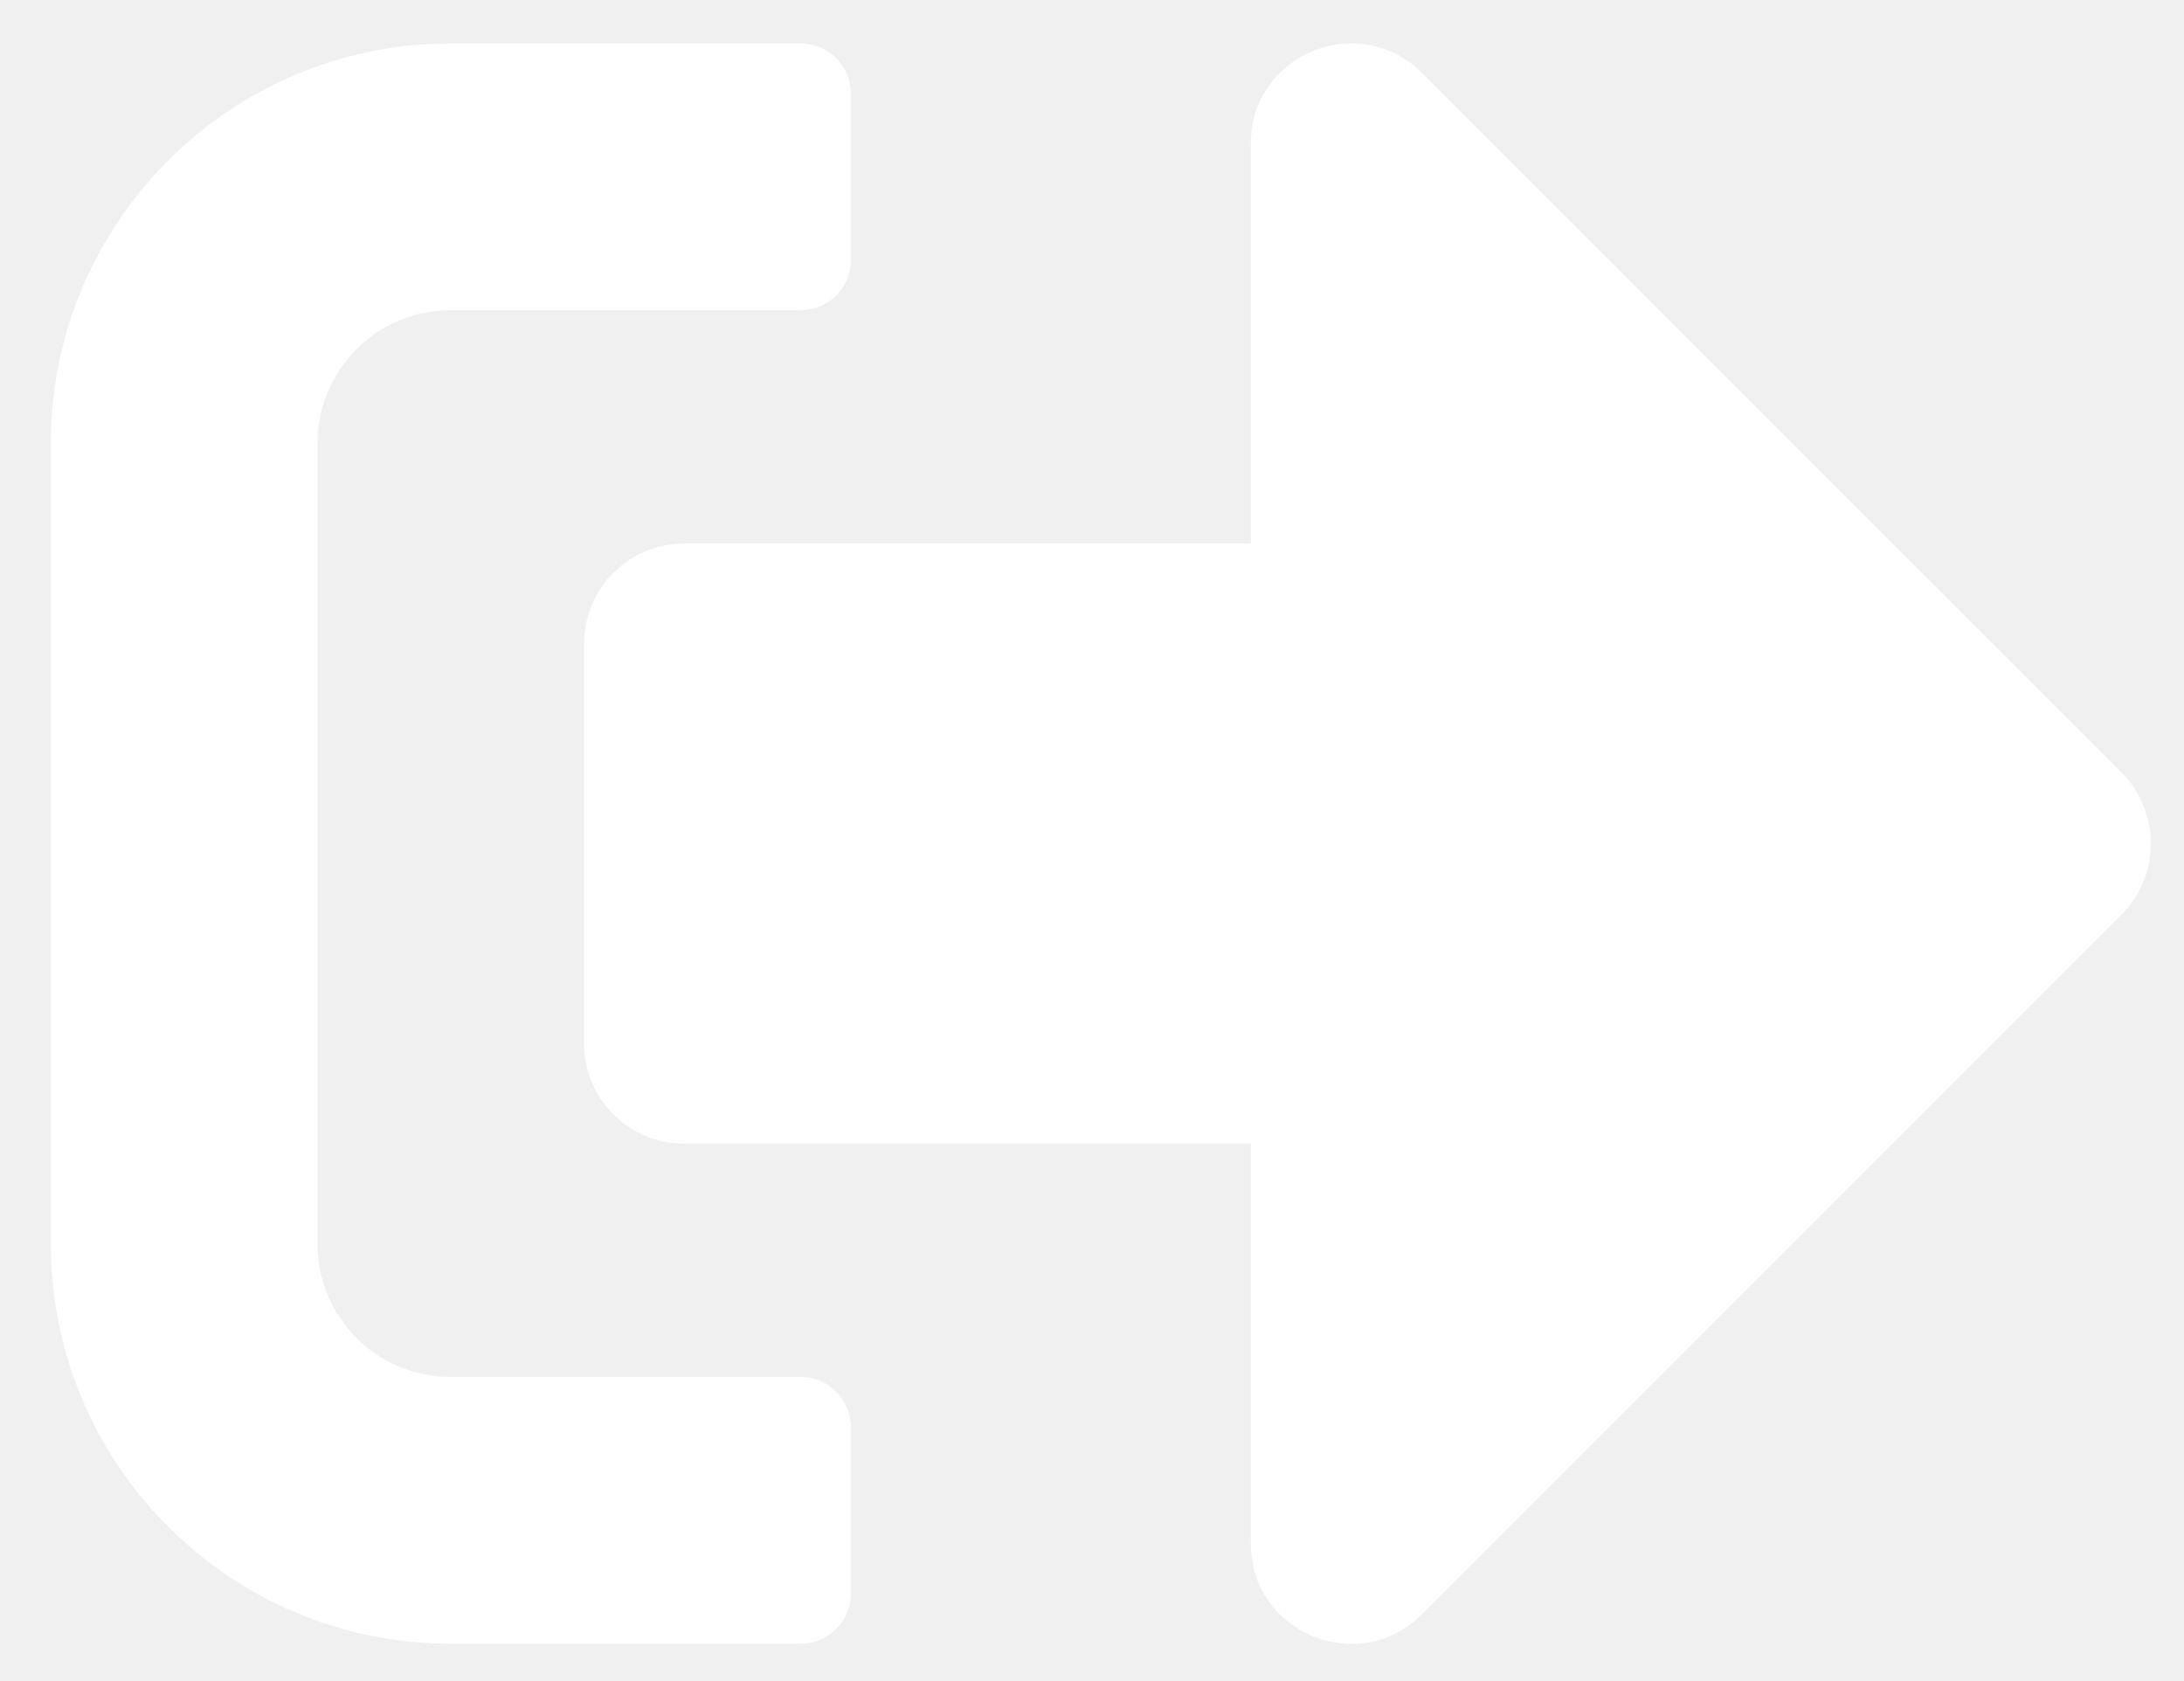
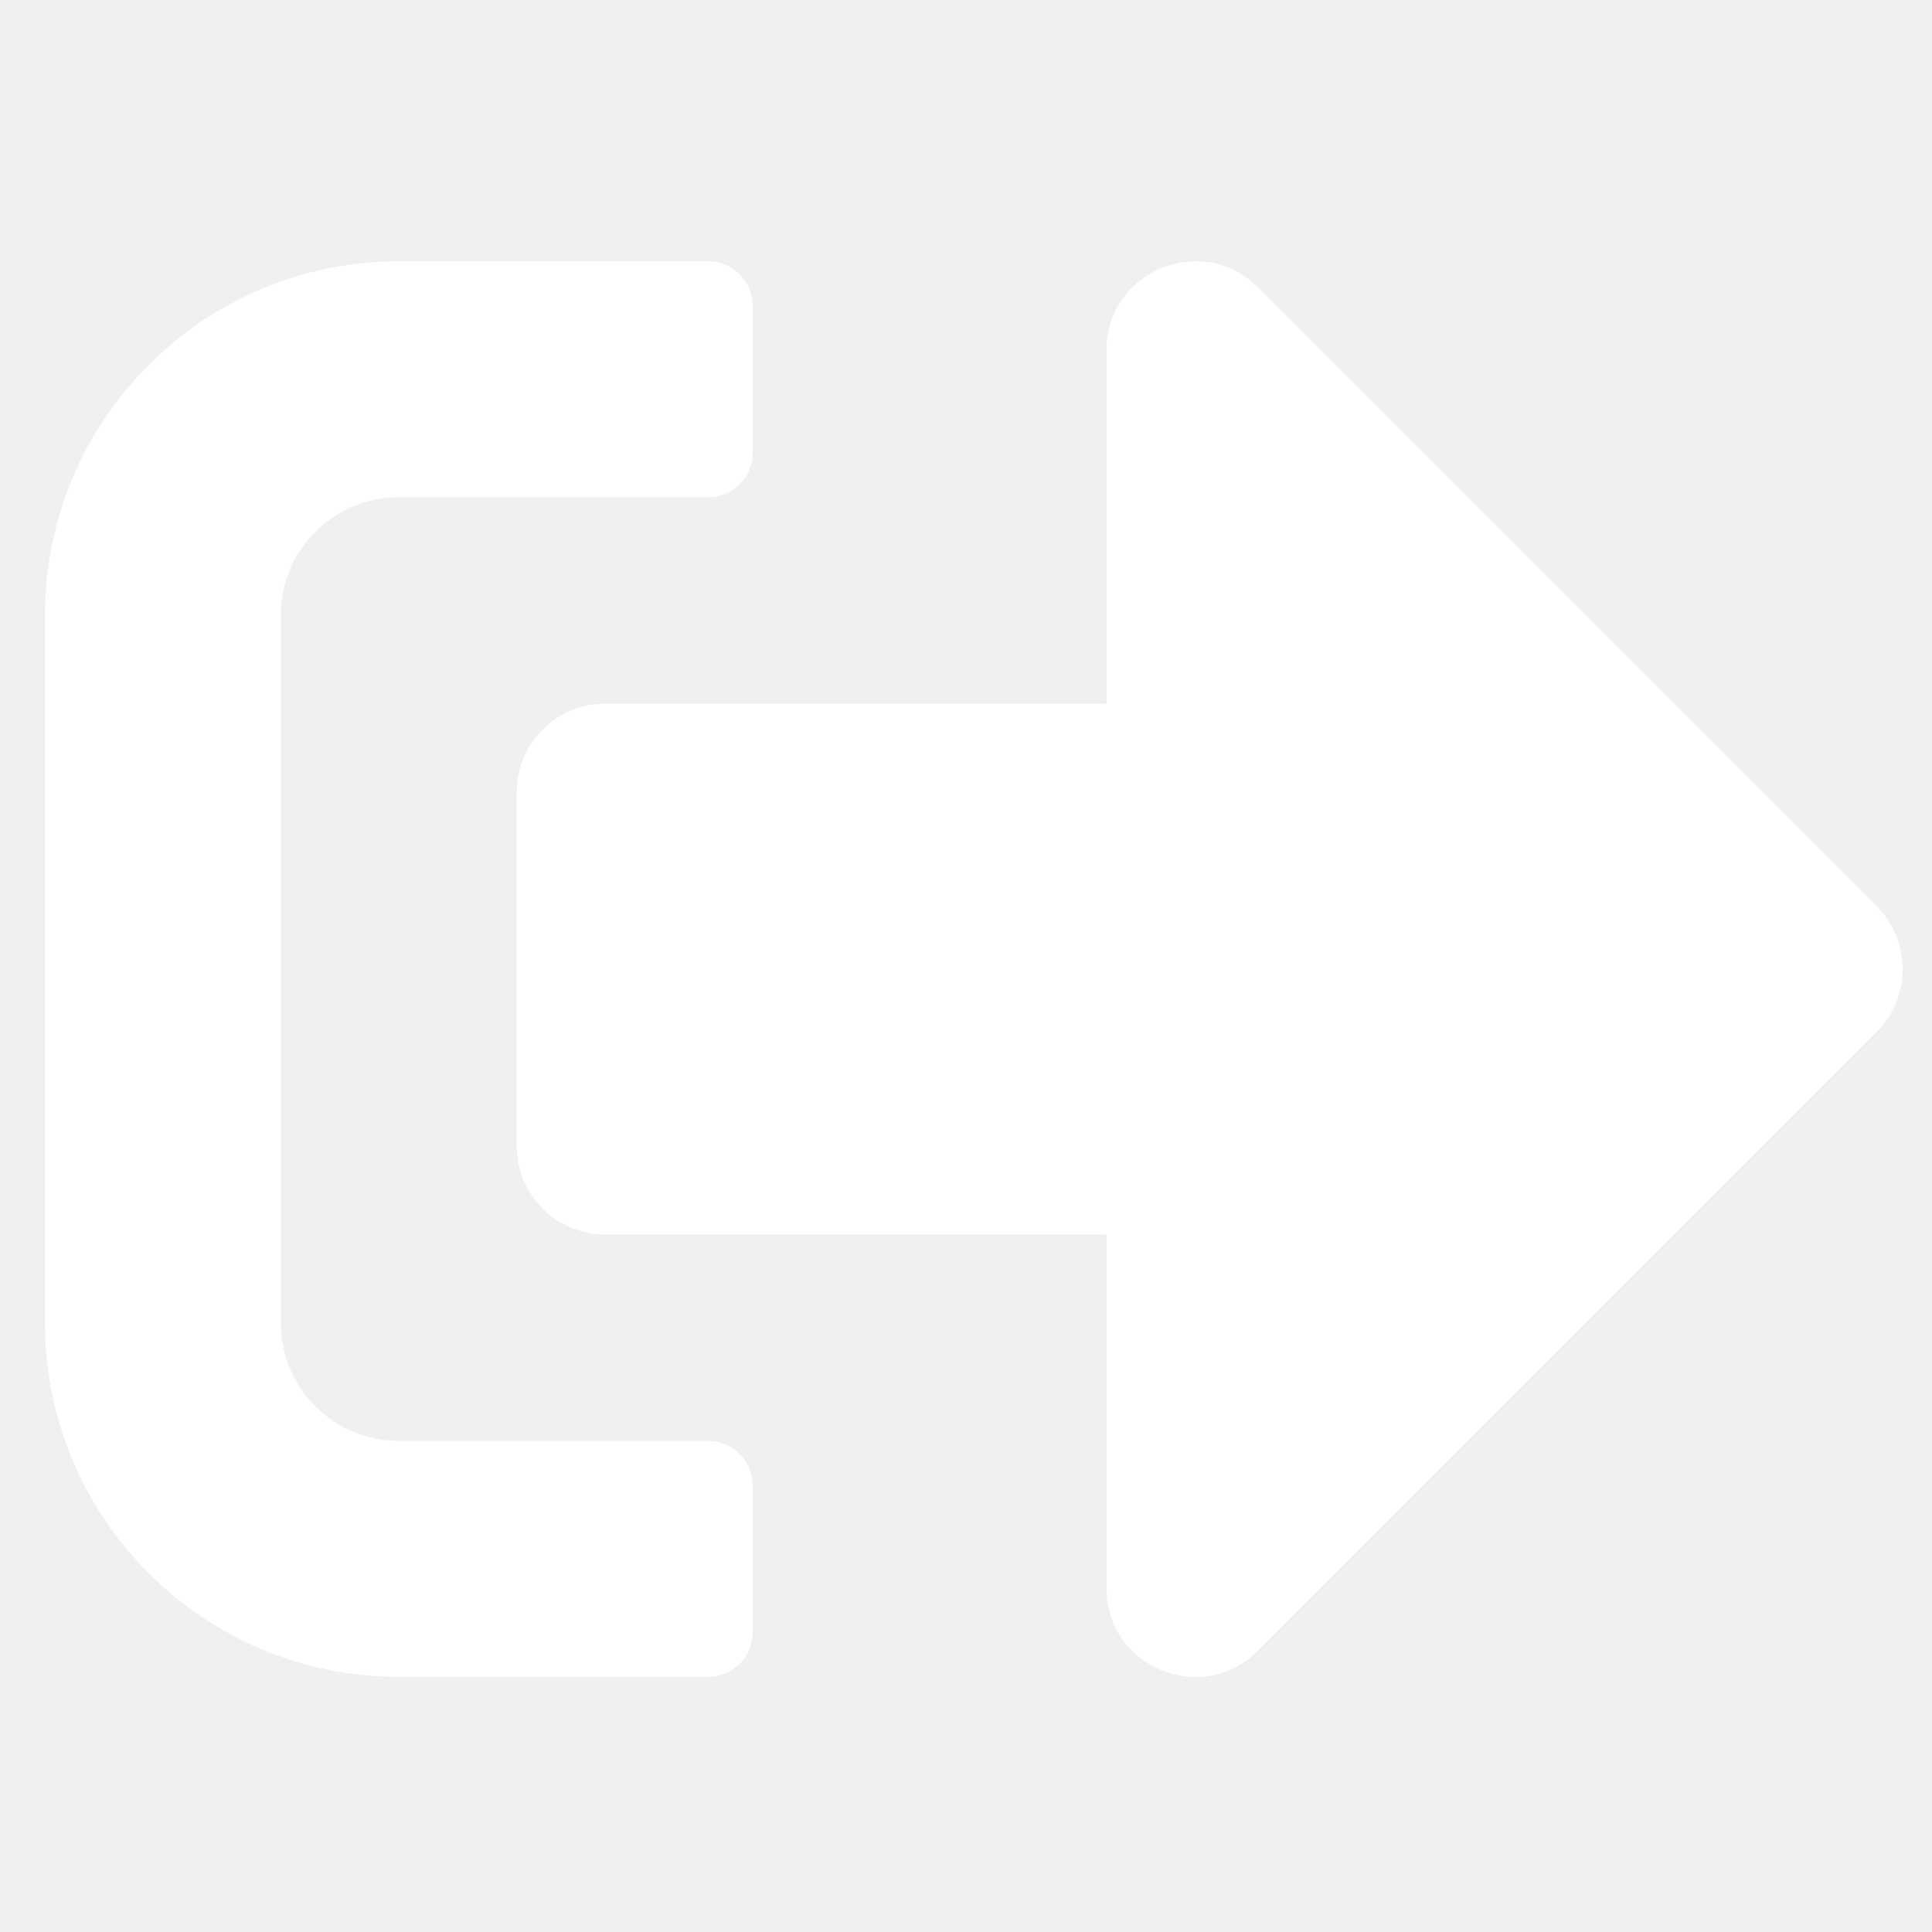
- <svg xmlns="http://www.w3.org/2000/svg" width="26" height="20" viewBox="0 0 26 20" fill="none">
+ <svg xmlns="http://www.w3.org/2000/svg" width="20" height="20" viewBox="0 0 26 20" fill="none">
  <path d="M25.259 10.885L16.925 19.219C16.181 19.963 14.891 19.442 14.891 18.375V13.613H8.145C7.485 13.613 6.954 13.082 6.954 12.423V7.661C6.954 7.001 7.485 6.47 8.145 6.47H14.891V1.708C14.891 0.646 16.176 0.121 16.925 0.865L25.259 9.198C25.72 9.665 25.72 10.419 25.259 10.885ZM10.129 18.971V16.986C10.129 16.659 9.861 16.391 9.534 16.391H5.367C4.489 16.391 3.779 15.682 3.779 14.804V5.28C3.779 4.402 4.489 3.692 5.367 3.692H9.534C9.861 3.692 10.129 3.424 10.129 3.097V1.113C10.129 0.785 9.861 0.517 9.534 0.517H5.367C2.738 0.517 0.605 2.65 0.605 5.28V14.804C0.605 17.433 2.738 19.566 5.367 19.566H9.534C9.861 19.566 10.129 19.298 10.129 18.971Z" fill="white" />
</svg>
